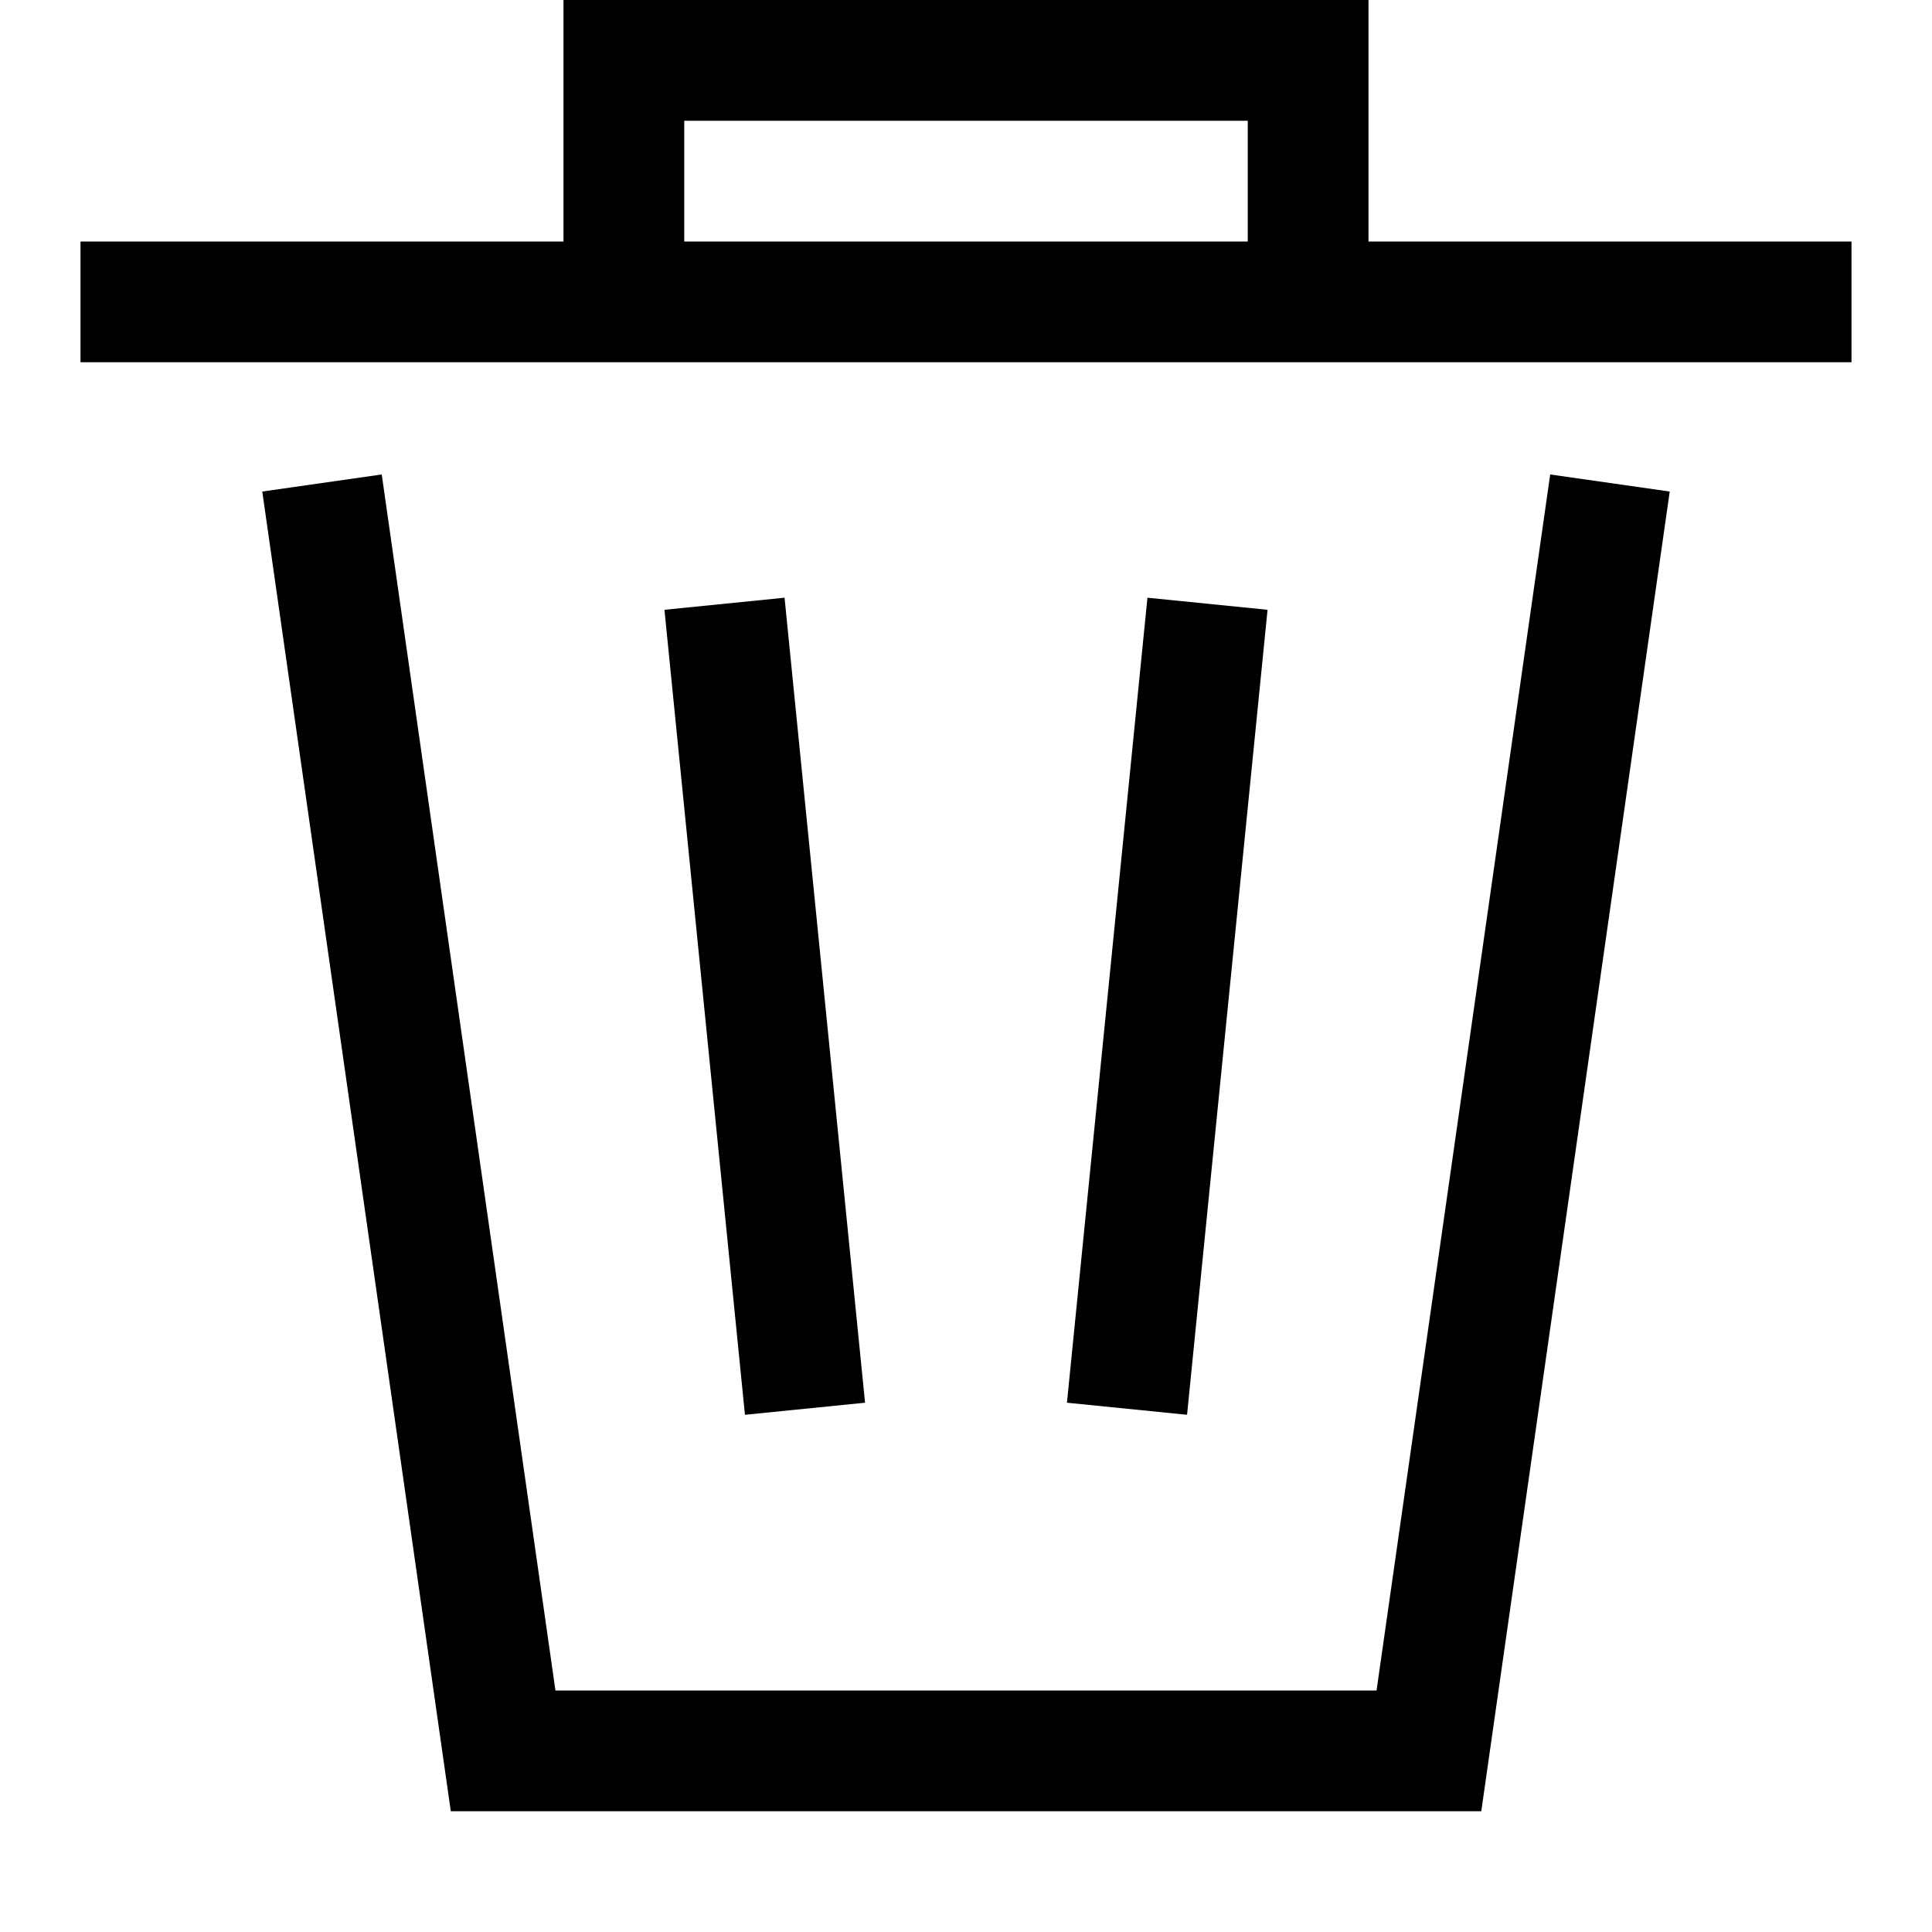
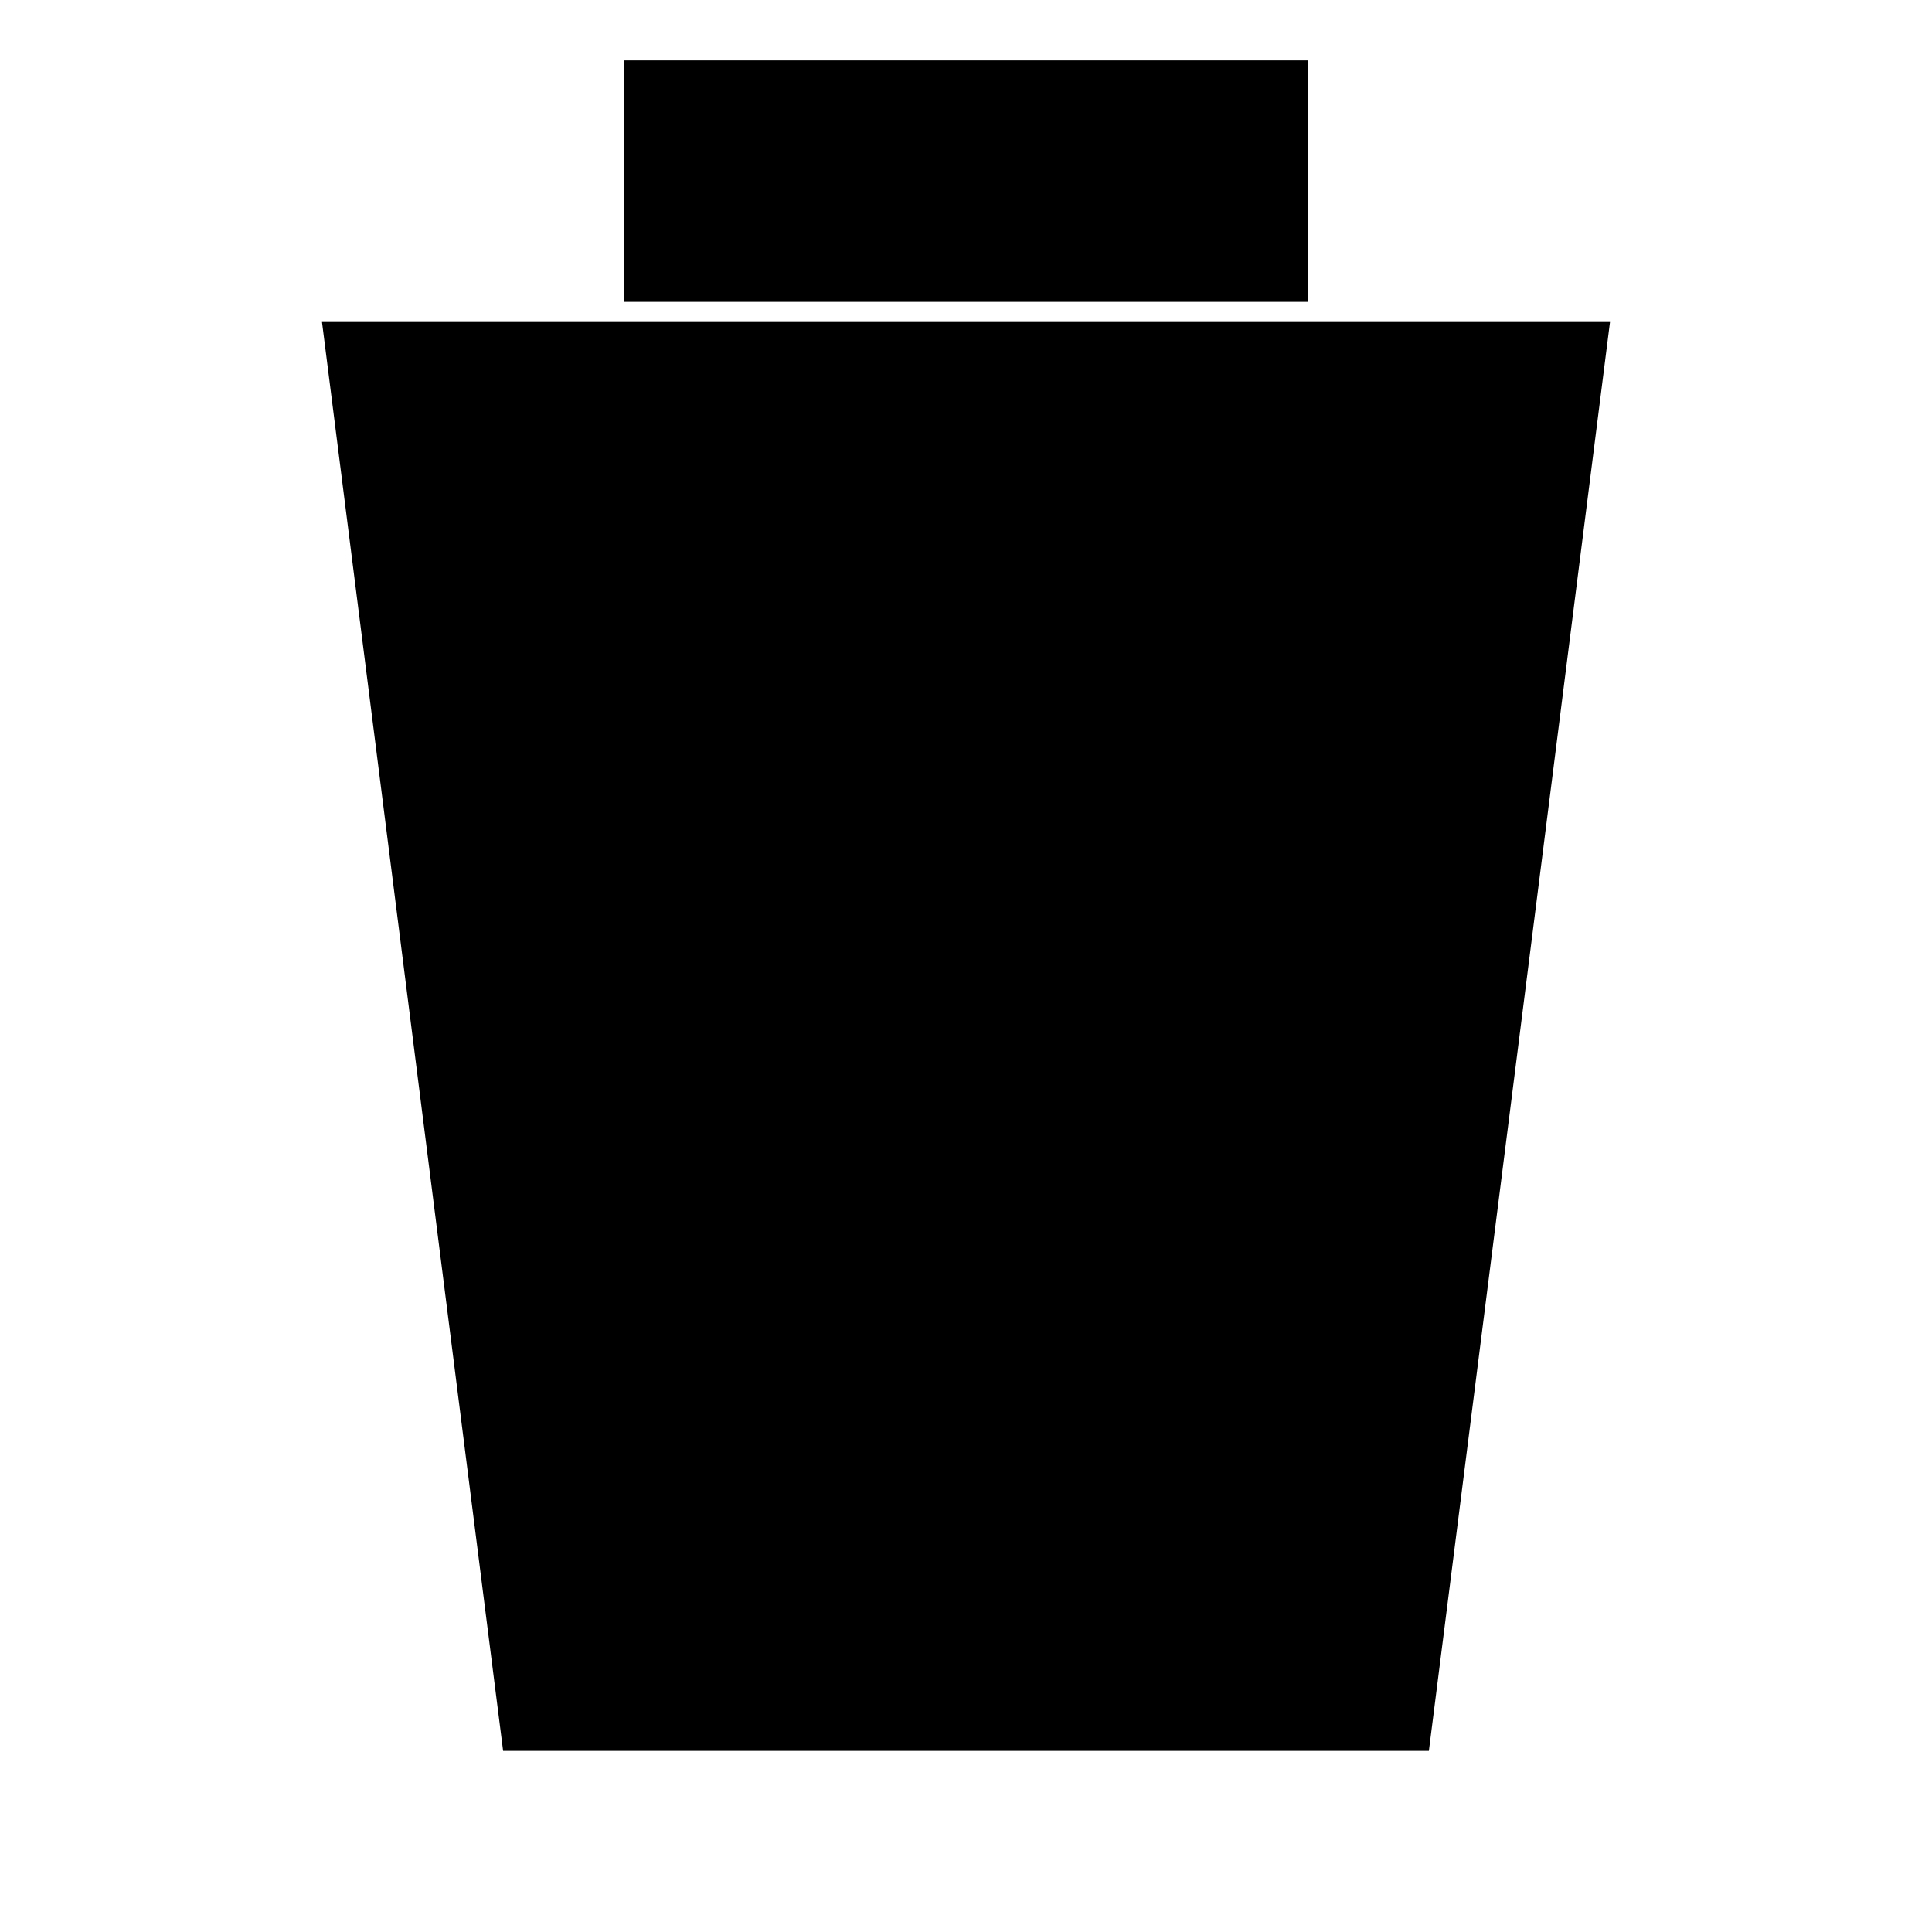
<svg xmlns="http://www.w3.org/2000/svg" viewBox="0 0 24 24">
-   <path fill-rule="evenodd" d="M7 0h10v3h6v1.5H1V3h6V0zm1.5 3h7V1.5h-7V3zM3.258 6.106l1.484-.212L6.9 21h10.2l2.157-15.106 1.485.212L18.401 22.5H5.6L3.258 6.106zM9.746 7.425l1 10-1.492.15-1-10 1.492-.15zm3.508 10l1-10 1.492.15-1 10-1.492-.15z" />
+   <path d="M1 3.75h6.75m15.25 0h-6.75m0 0v-3h-8.5v3m8.5 0h-8.5M4 4l2.25 17.75h11.5L20 4m-9.9 13.5L9 7.5m6 0l-1.1 10" stroke-width="1.5" />
</svg>
